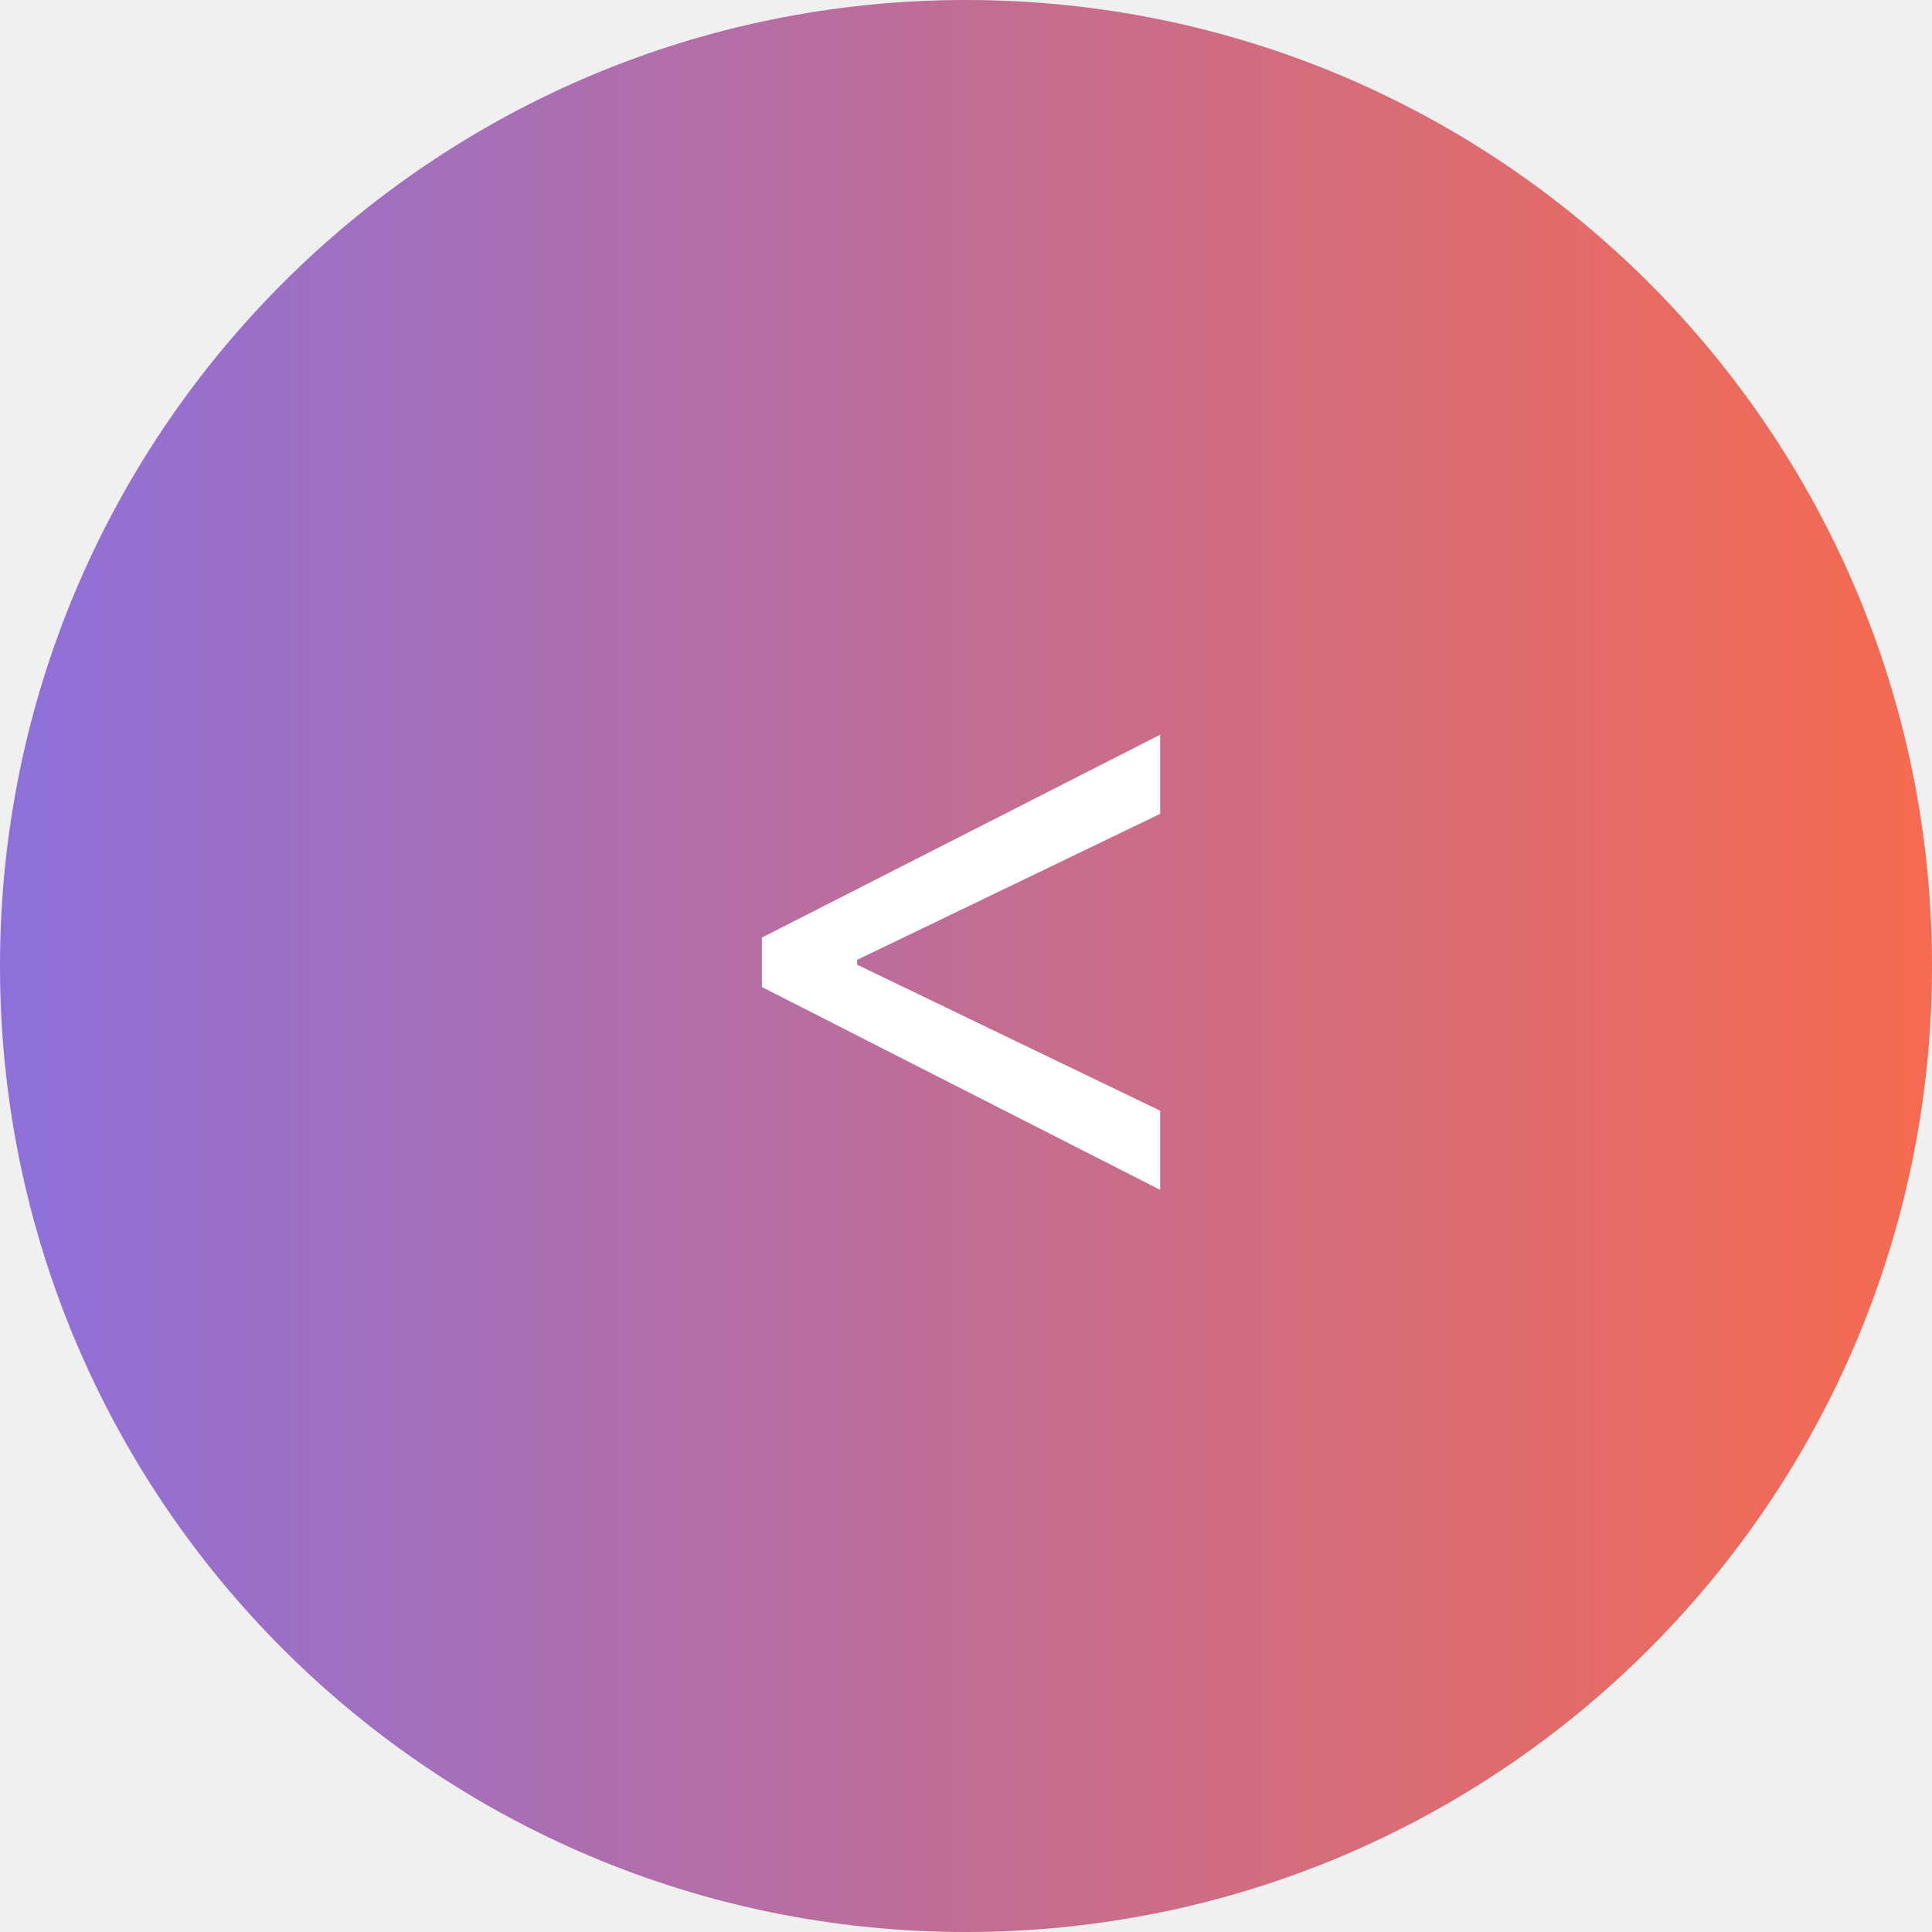
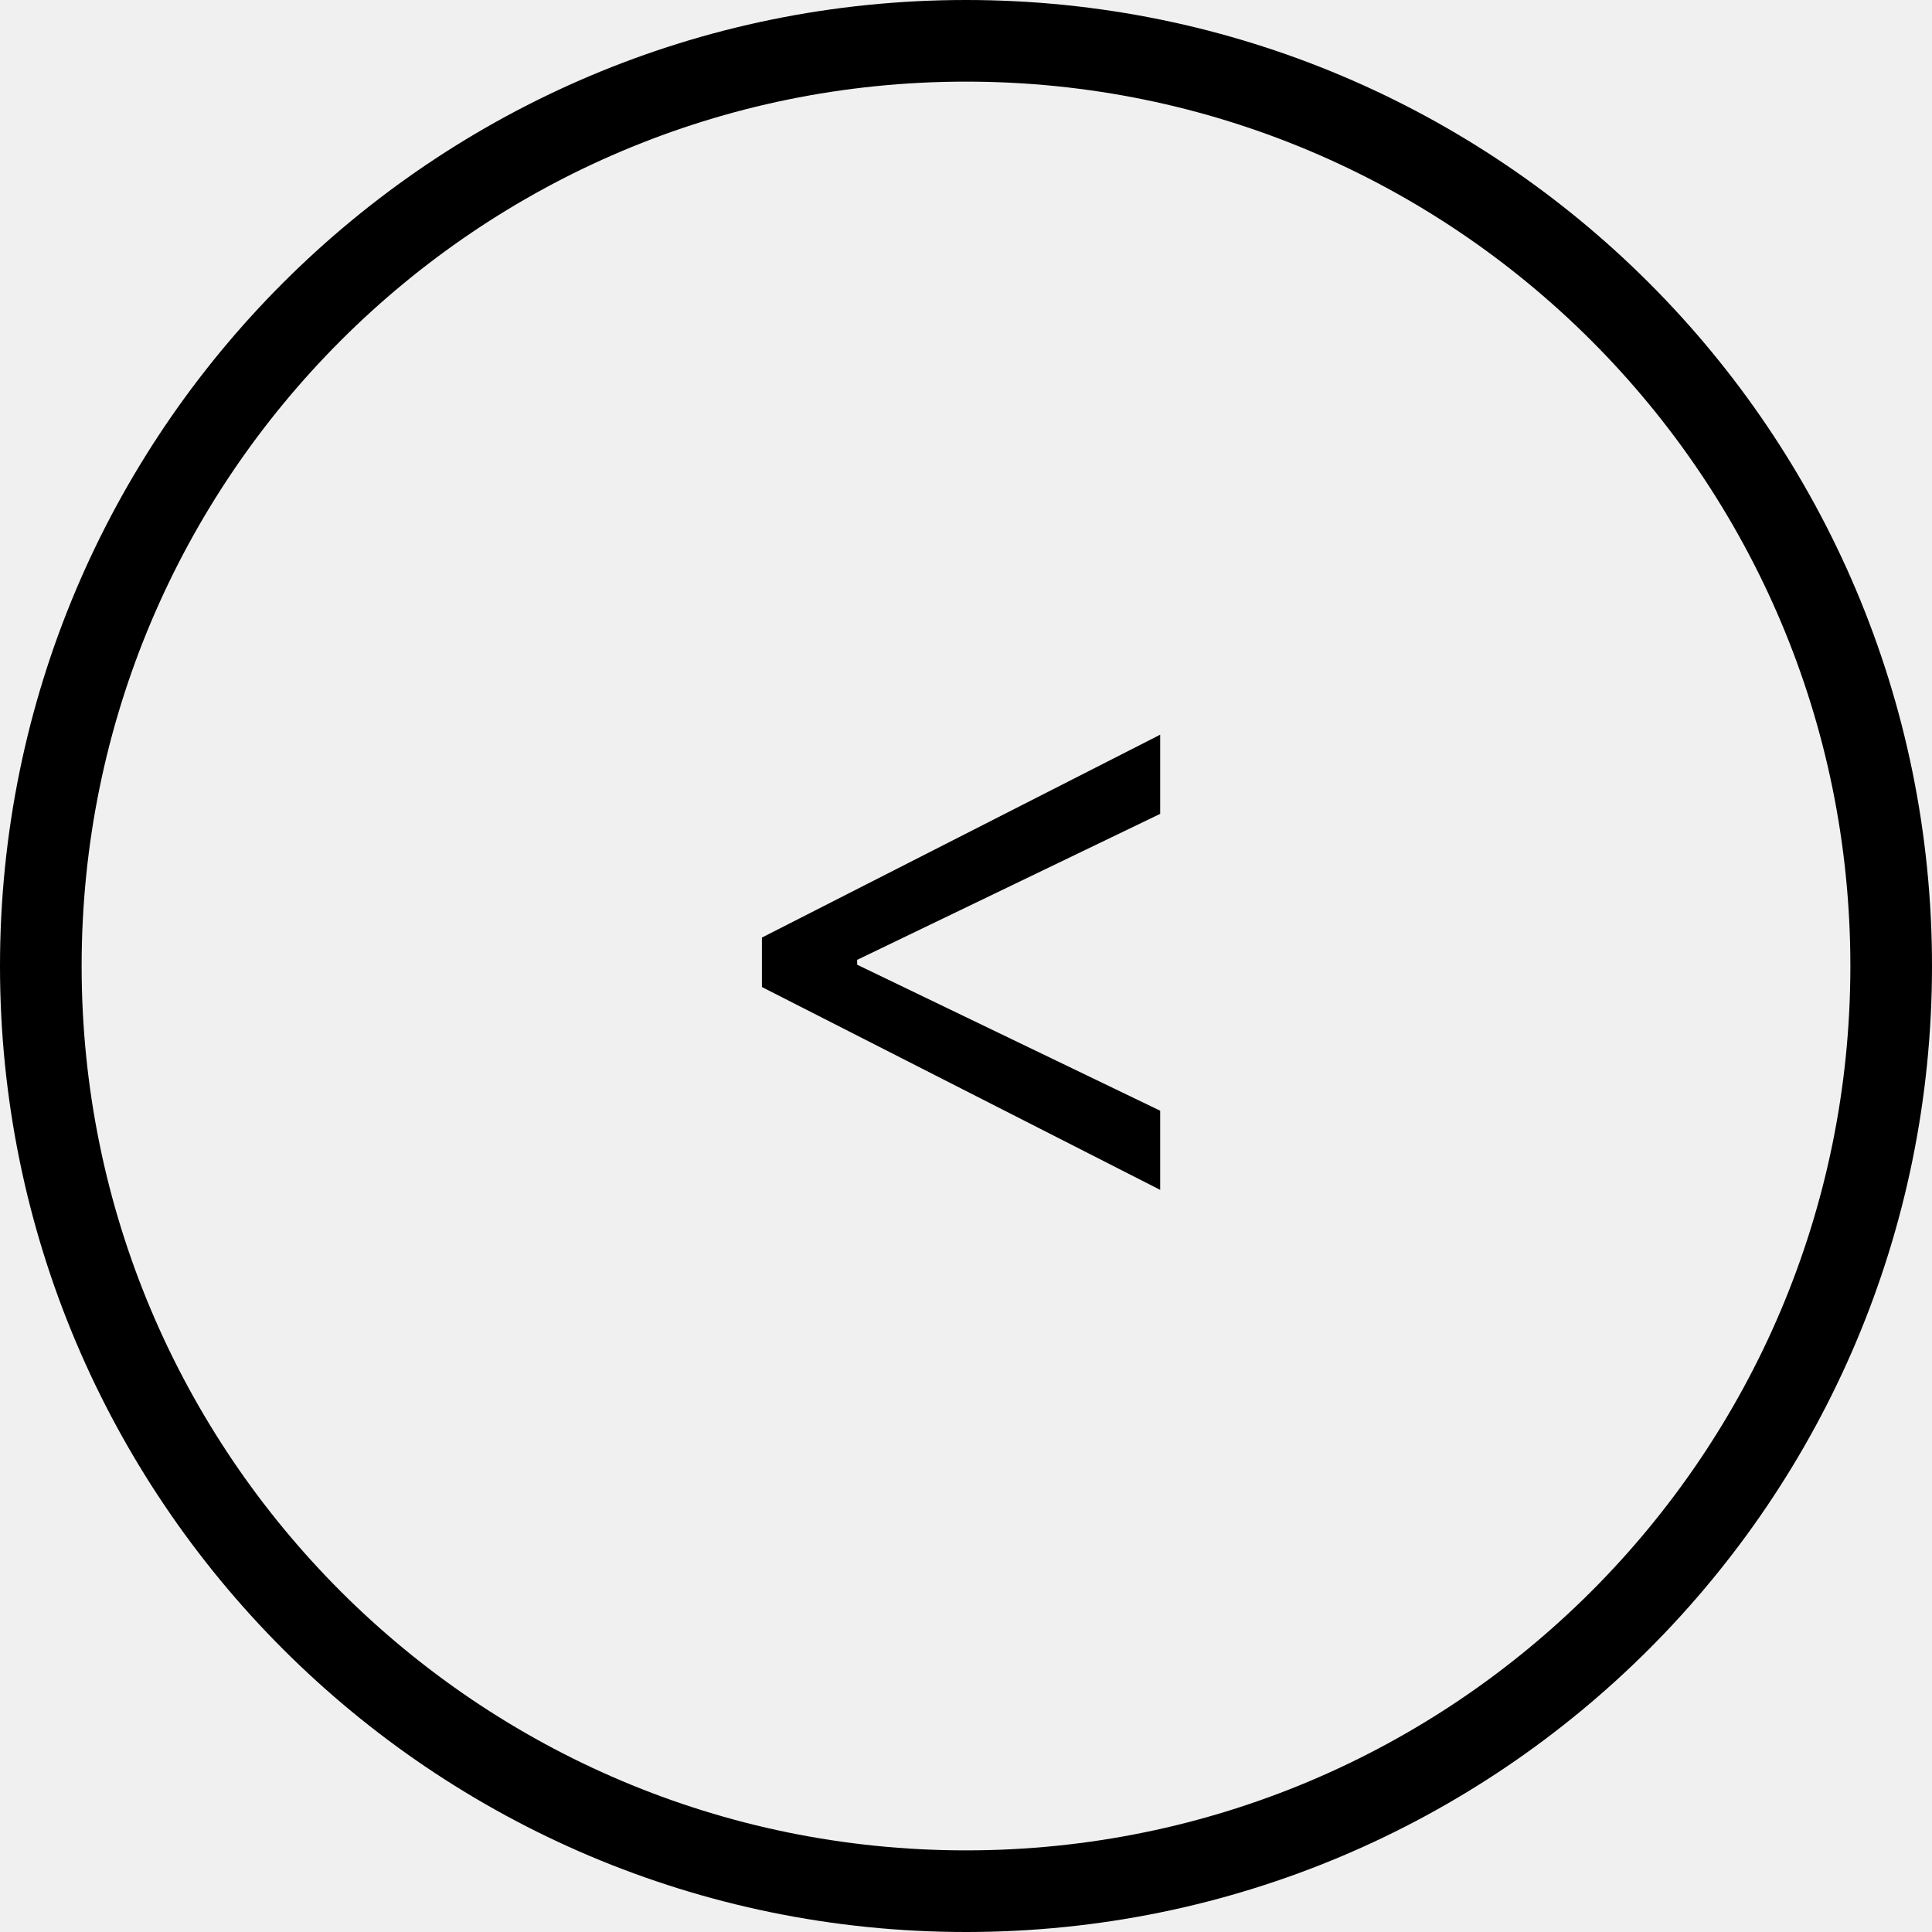
<svg xmlns="http://www.w3.org/2000/svg" width="71" height="71" viewBox="0 0 71 71" fill="none">
-   <rect width="71" height="71" rx="35.5" fill="url(#paint0_linear_403_3539)" />
-   <path d="M28 36.273V34.455L42.636 27V29.909L31.409 35.318L31.5 35.136V35.591L31.409 35.409L42.636 40.818V43.727L28 36.273Z" fill="white" />
-   <defs>
-     <linearGradient id="paint0_linear_403_3539" x1="0" y1="35.5" x2="71" y2="35.5" gradientUnits="userSpaceOnUse">
-       <stop stop-color="#8D70DA" />
-       <stop offset="1" stop-color="#F66A4F" />
-     </linearGradient>
-   </defs>
+   <rect x="1.5" y="1.5" width="68" height="68" rx="34" stroke="black" stroke-width="3" />
+   <path d="M28 36.273V34.455L42.636 27V29.909L31.409 35.318L31.5 35.136V35.591L31.409 35.409L42.636 40.818V43.727L28 36.273Z" fill="black" />
</svg>
